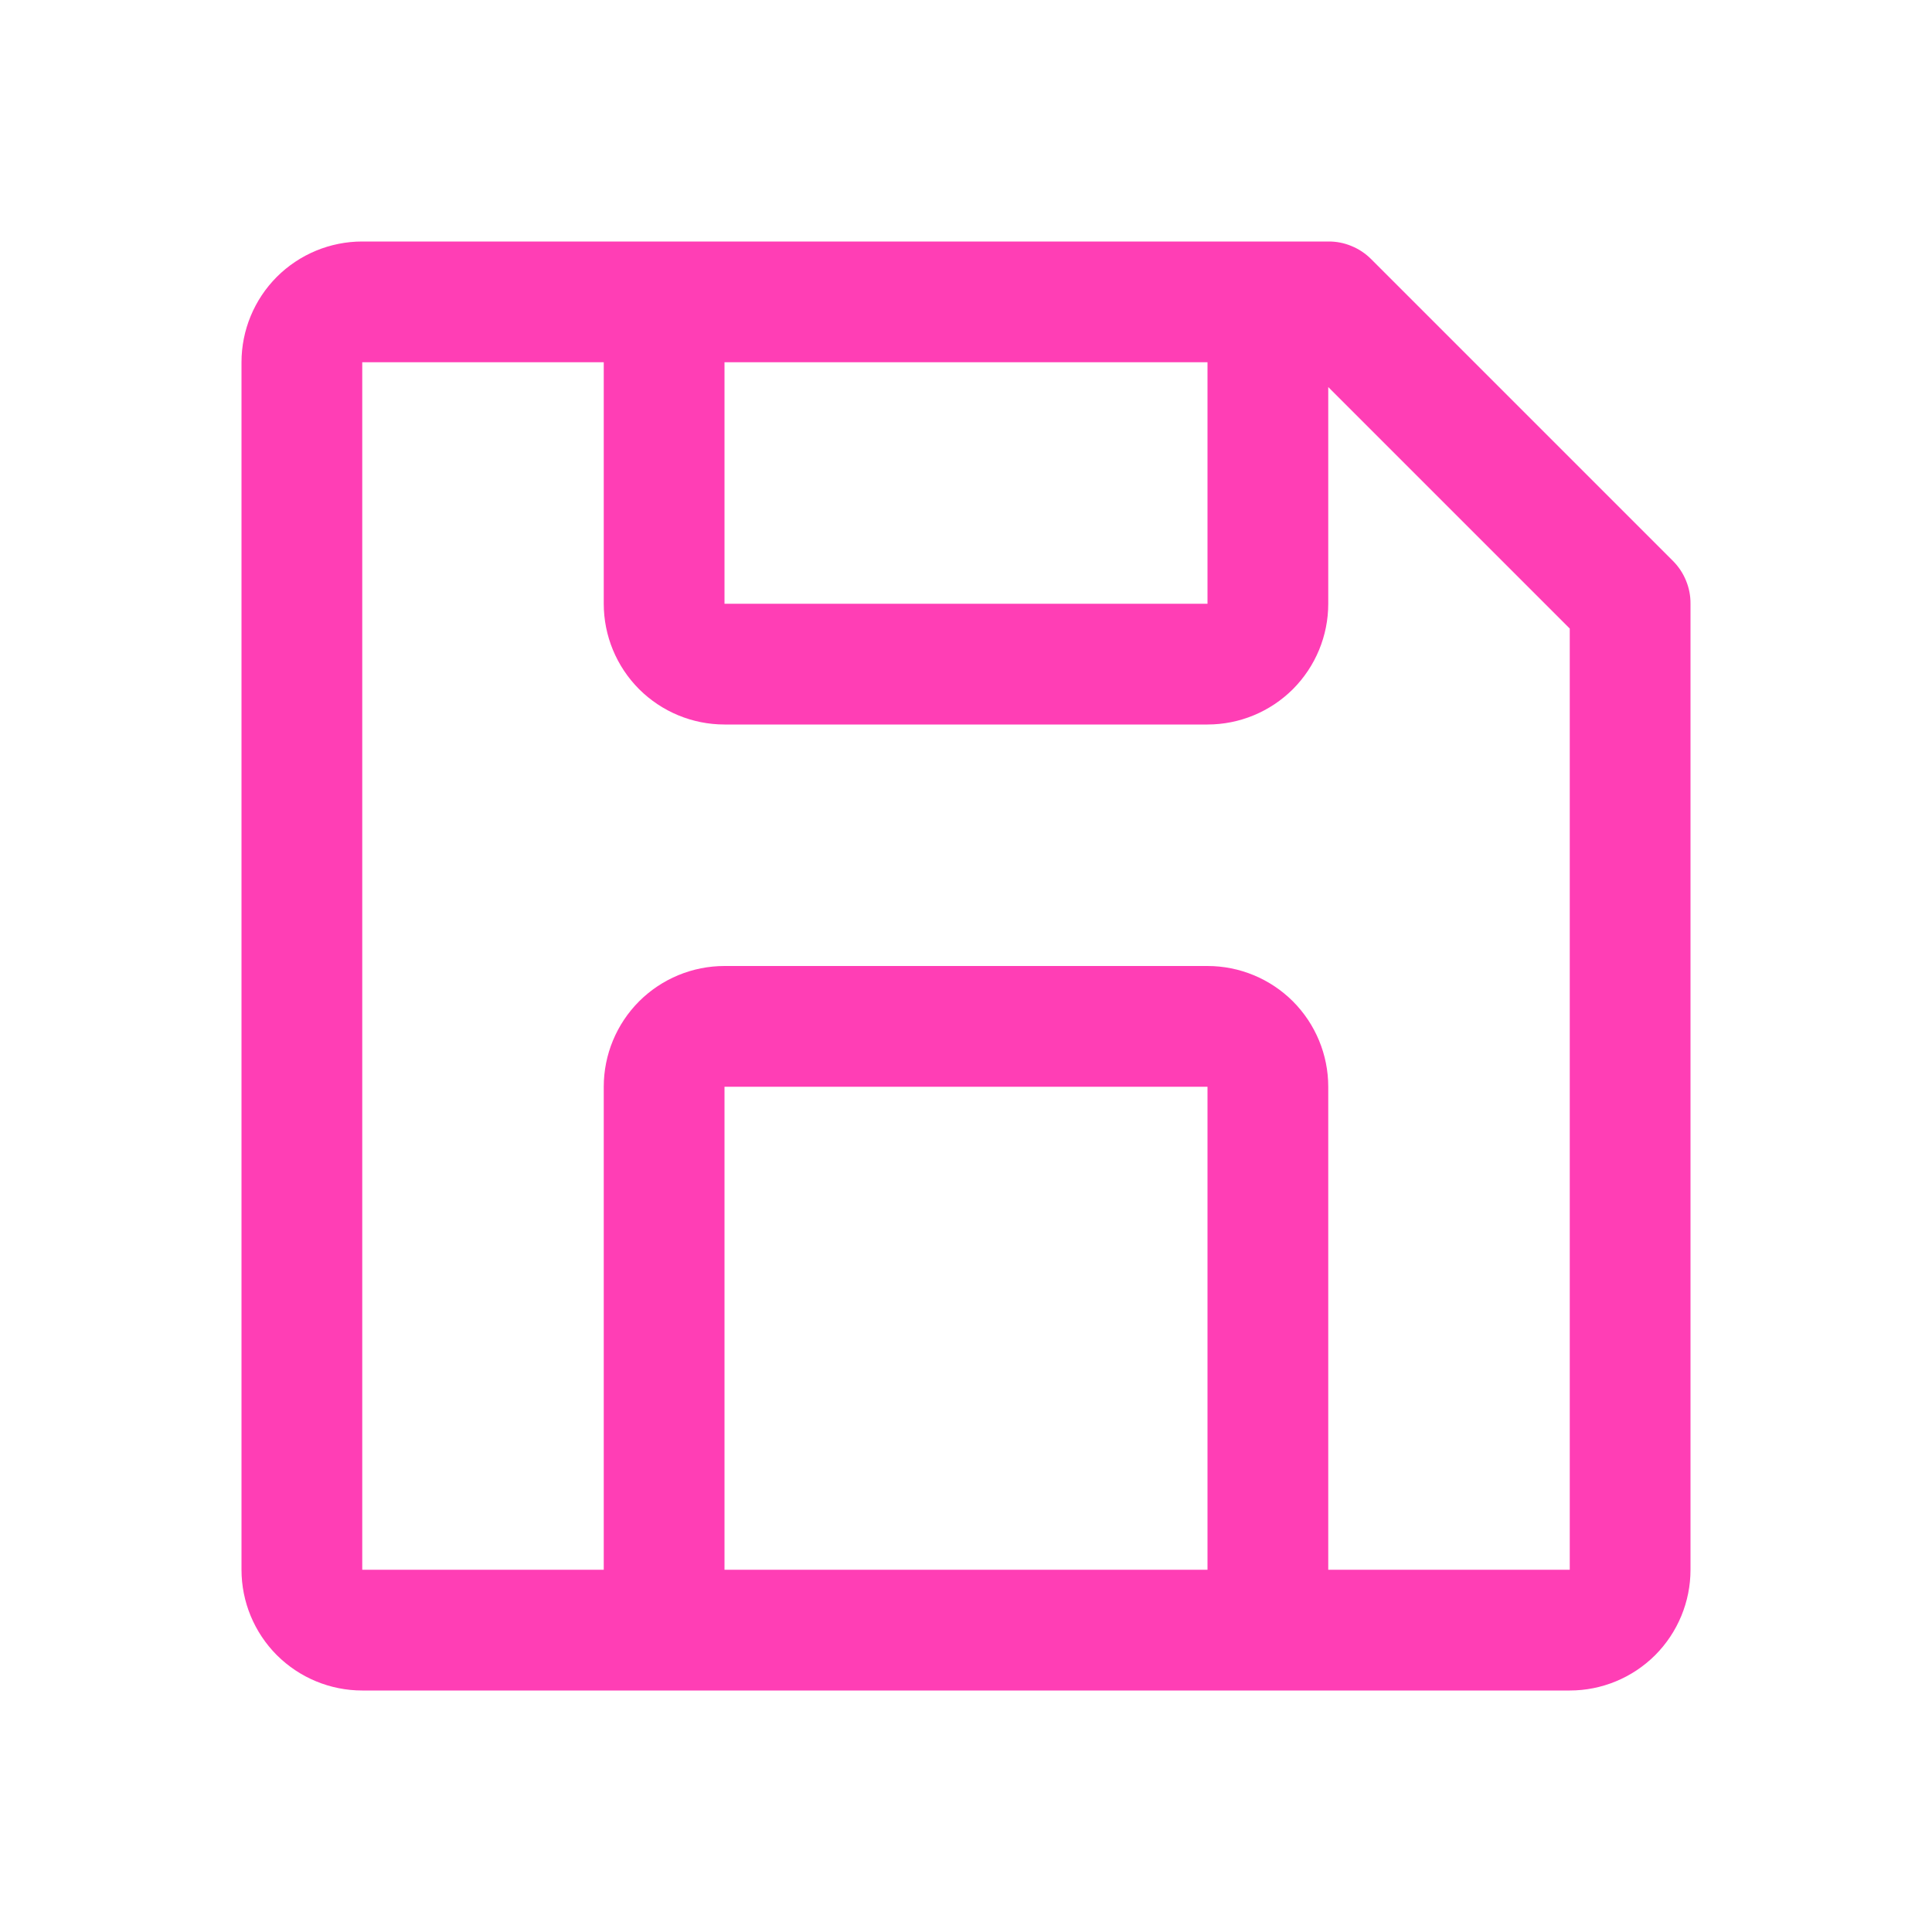
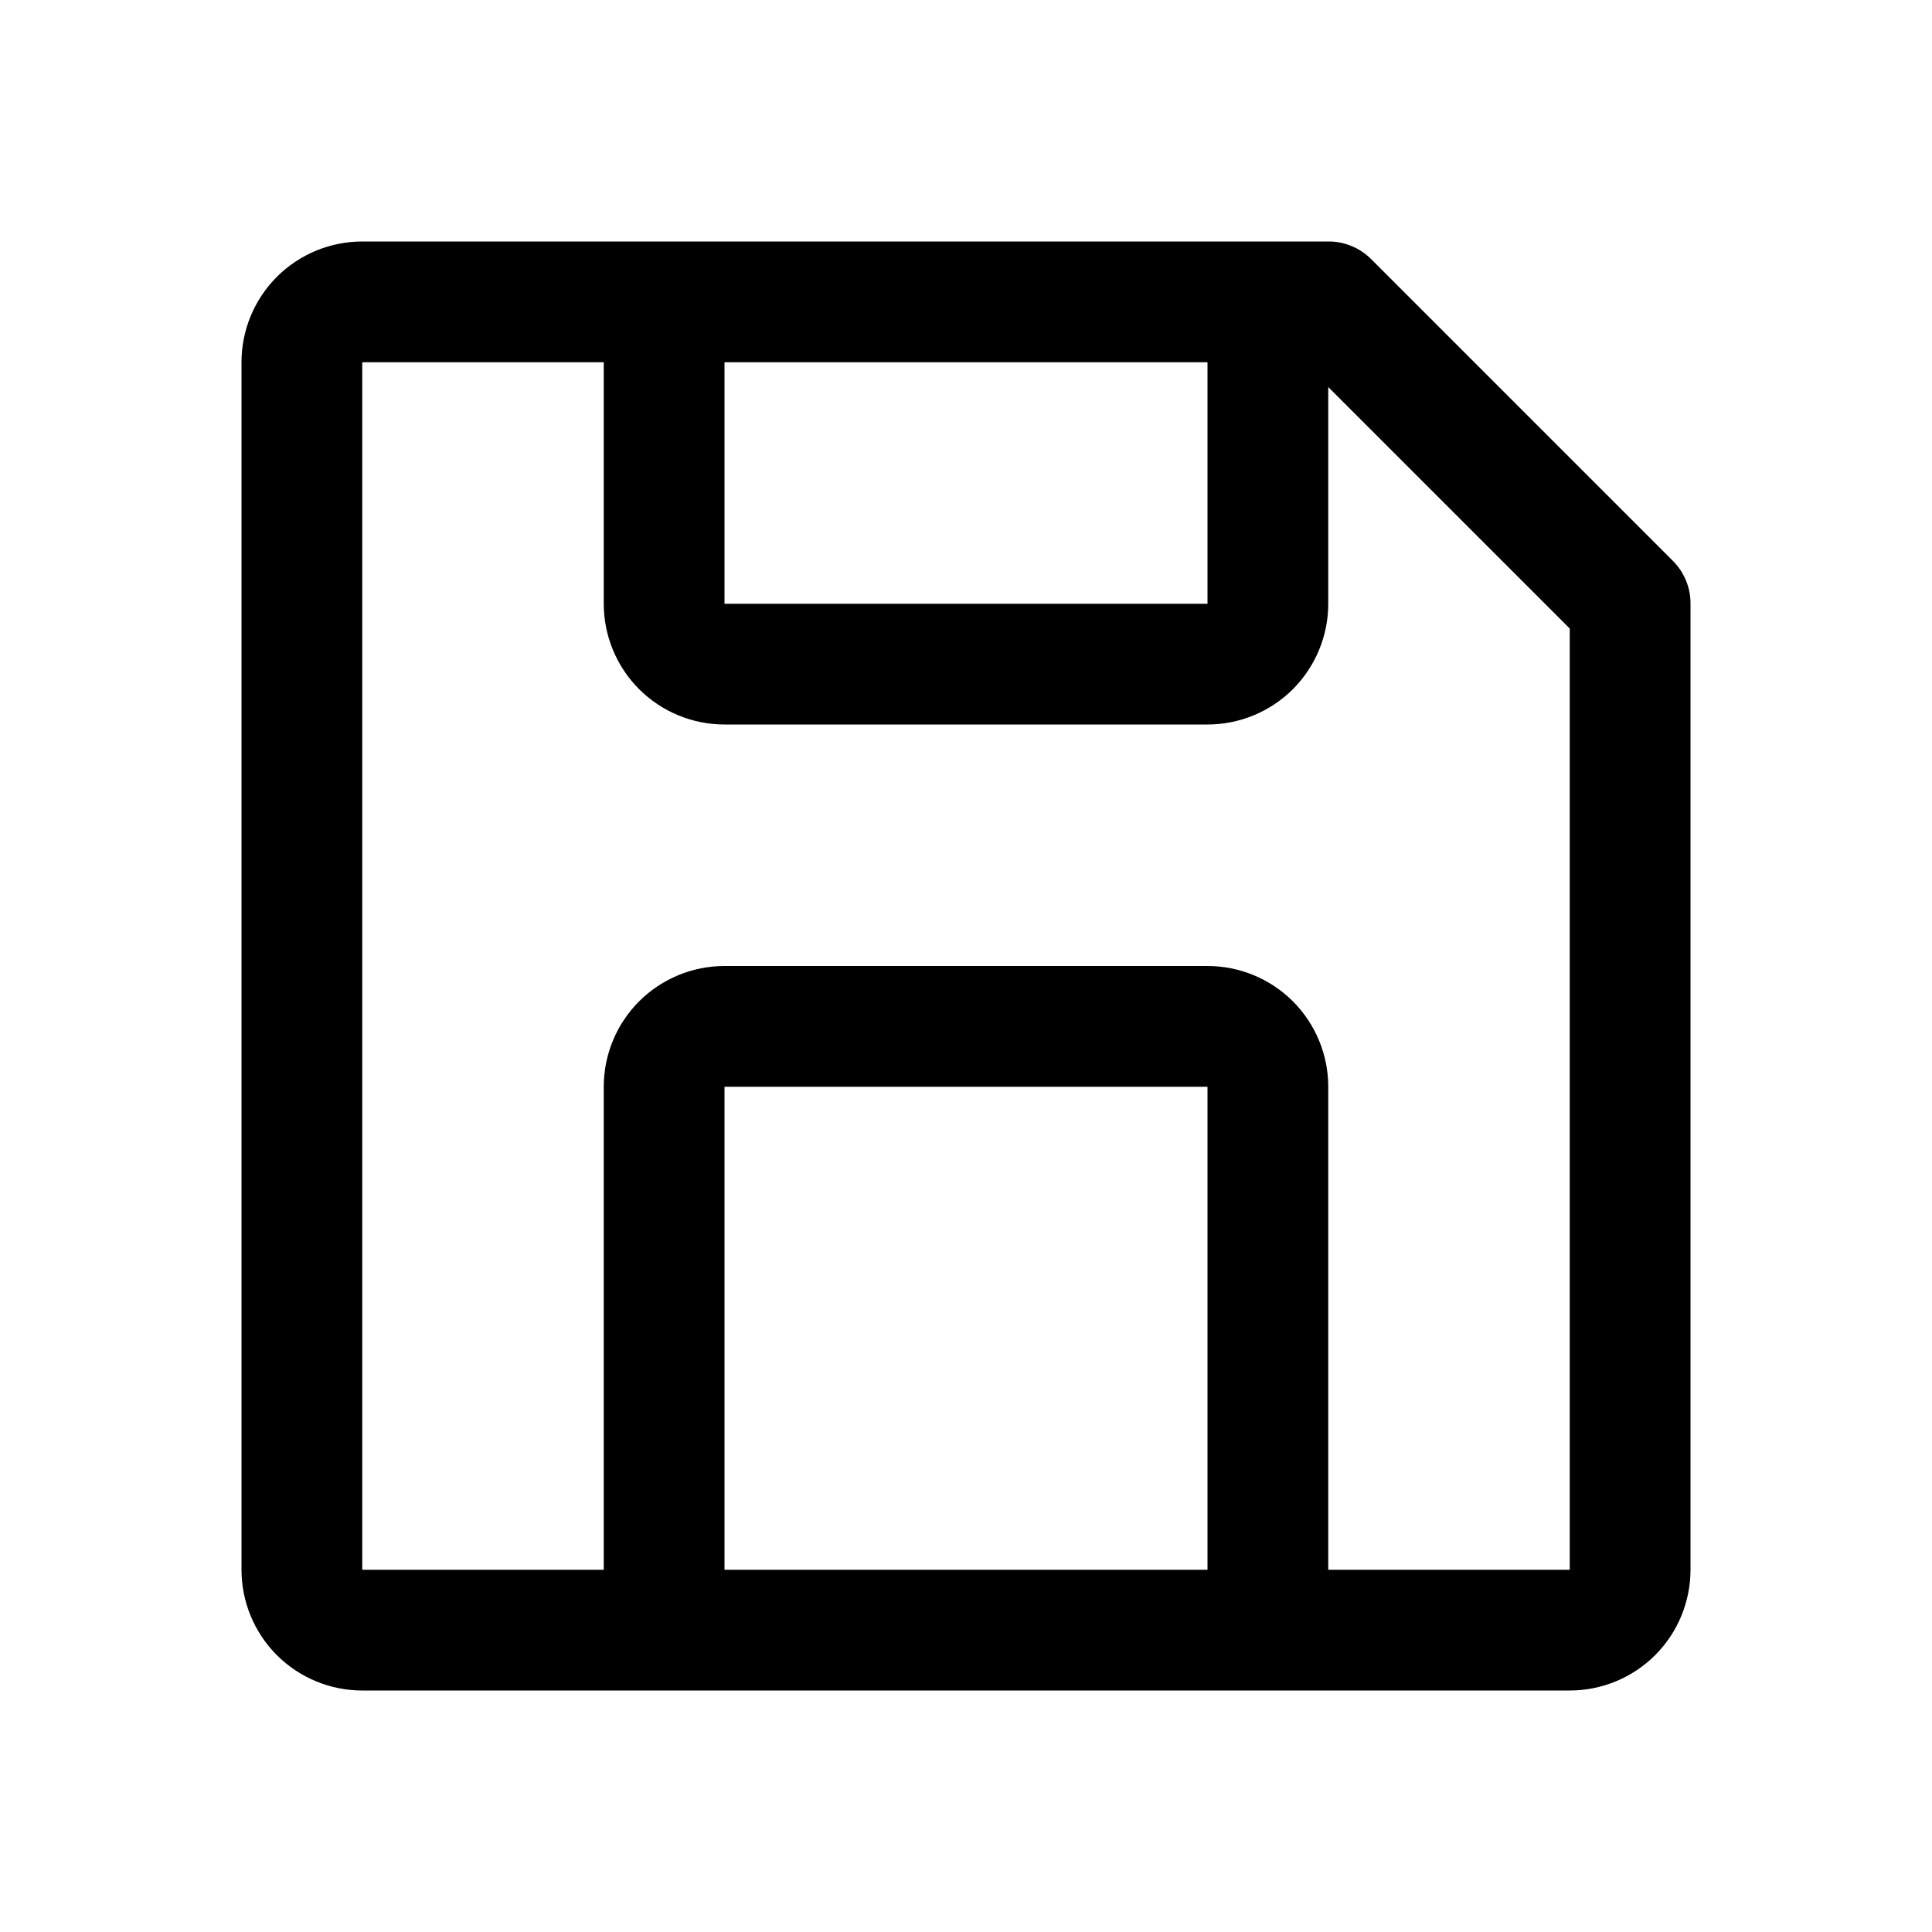
<svg xmlns="http://www.w3.org/2000/svg" width="24" height="24" viewBox="0 0 24 24" fill="none">
-   <path d="M20.782 6.968L17.032 3.218C16.962 3.148 16.879 3.093 16.788 3.056C16.697 3.018 16.599 2.999 16.5 3H4.5C4.102 3 3.721 3.158 3.439 3.439C3.158 3.721 3 4.102 3 4.5V19.5C3 19.898 3.158 20.279 3.439 20.561C3.721 20.842 4.102 21 4.5 21H19.5C19.898 21 20.279 20.842 20.561 20.561C20.842 20.279 21 19.898 21 19.5V7.5C21.001 7.401 20.982 7.303 20.944 7.212C20.907 7.121 20.852 7.038 20.782 6.968ZM9 4.5H15V7.5H9V4.5ZM15 19.5H9V13.5H15V19.5ZM16.5 19.5V13.5C16.5 13.102 16.342 12.721 16.061 12.439C15.779 12.158 15.398 12 15 12H9C8.602 12 8.221 12.158 7.939 12.439C7.658 12.721 7.5 13.102 7.5 13.5V19.5H4.5V4.5H7.5V7.5C7.5 7.898 7.658 8.279 7.939 8.561C8.221 8.842 8.602 9 9 9H15C15.398 9 15.779 8.842 16.061 8.561C16.342 8.279 16.5 7.898 16.5 7.5V4.808L19.5 7.808V19.5H16.5Z" fill="#FF3EB5" />
+   <path d="M20.782 6.968L17.032 3.218C16.962 3.148 16.879 3.093 16.788 3.056C16.697 3.018 16.599 2.999 16.5 3H4.5C4.102 3 3.721 3.158 3.439 3.439C3.158 3.721 3 4.102 3 4.5V19.5C3 19.898 3.158 20.279 3.439 20.561C3.721 20.842 4.102 21 4.5 21H19.5C19.898 21 20.279 20.842 20.561 20.561C20.842 20.279 21 19.898 21 19.5V7.5C21.001 7.401 20.982 7.303 20.944 7.212C20.907 7.121 20.852 7.038 20.782 6.968ZM9 4.5H15V7.5H9V4.5ZM15 19.5H9V13.5H15V19.5ZM16.5 19.5V13.5C16.5 13.102 16.342 12.721 16.061 12.439C15.779 12.158 15.398 12 15 12H9C8.602 12 8.221 12.158 7.939 12.439C7.658 12.721 7.5 13.102 7.5 13.5V19.5H4.5V4.5H7.5V7.5C7.5 7.898 7.658 8.279 7.939 8.561C8.221 8.842 8.602 9 9 9H15C15.398 9 15.779 8.842 16.061 8.561C16.342 8.279 16.5 7.898 16.5 7.5V4.808L19.5 7.808V19.5H16.5Z" fill="currentColor" />
</svg>
